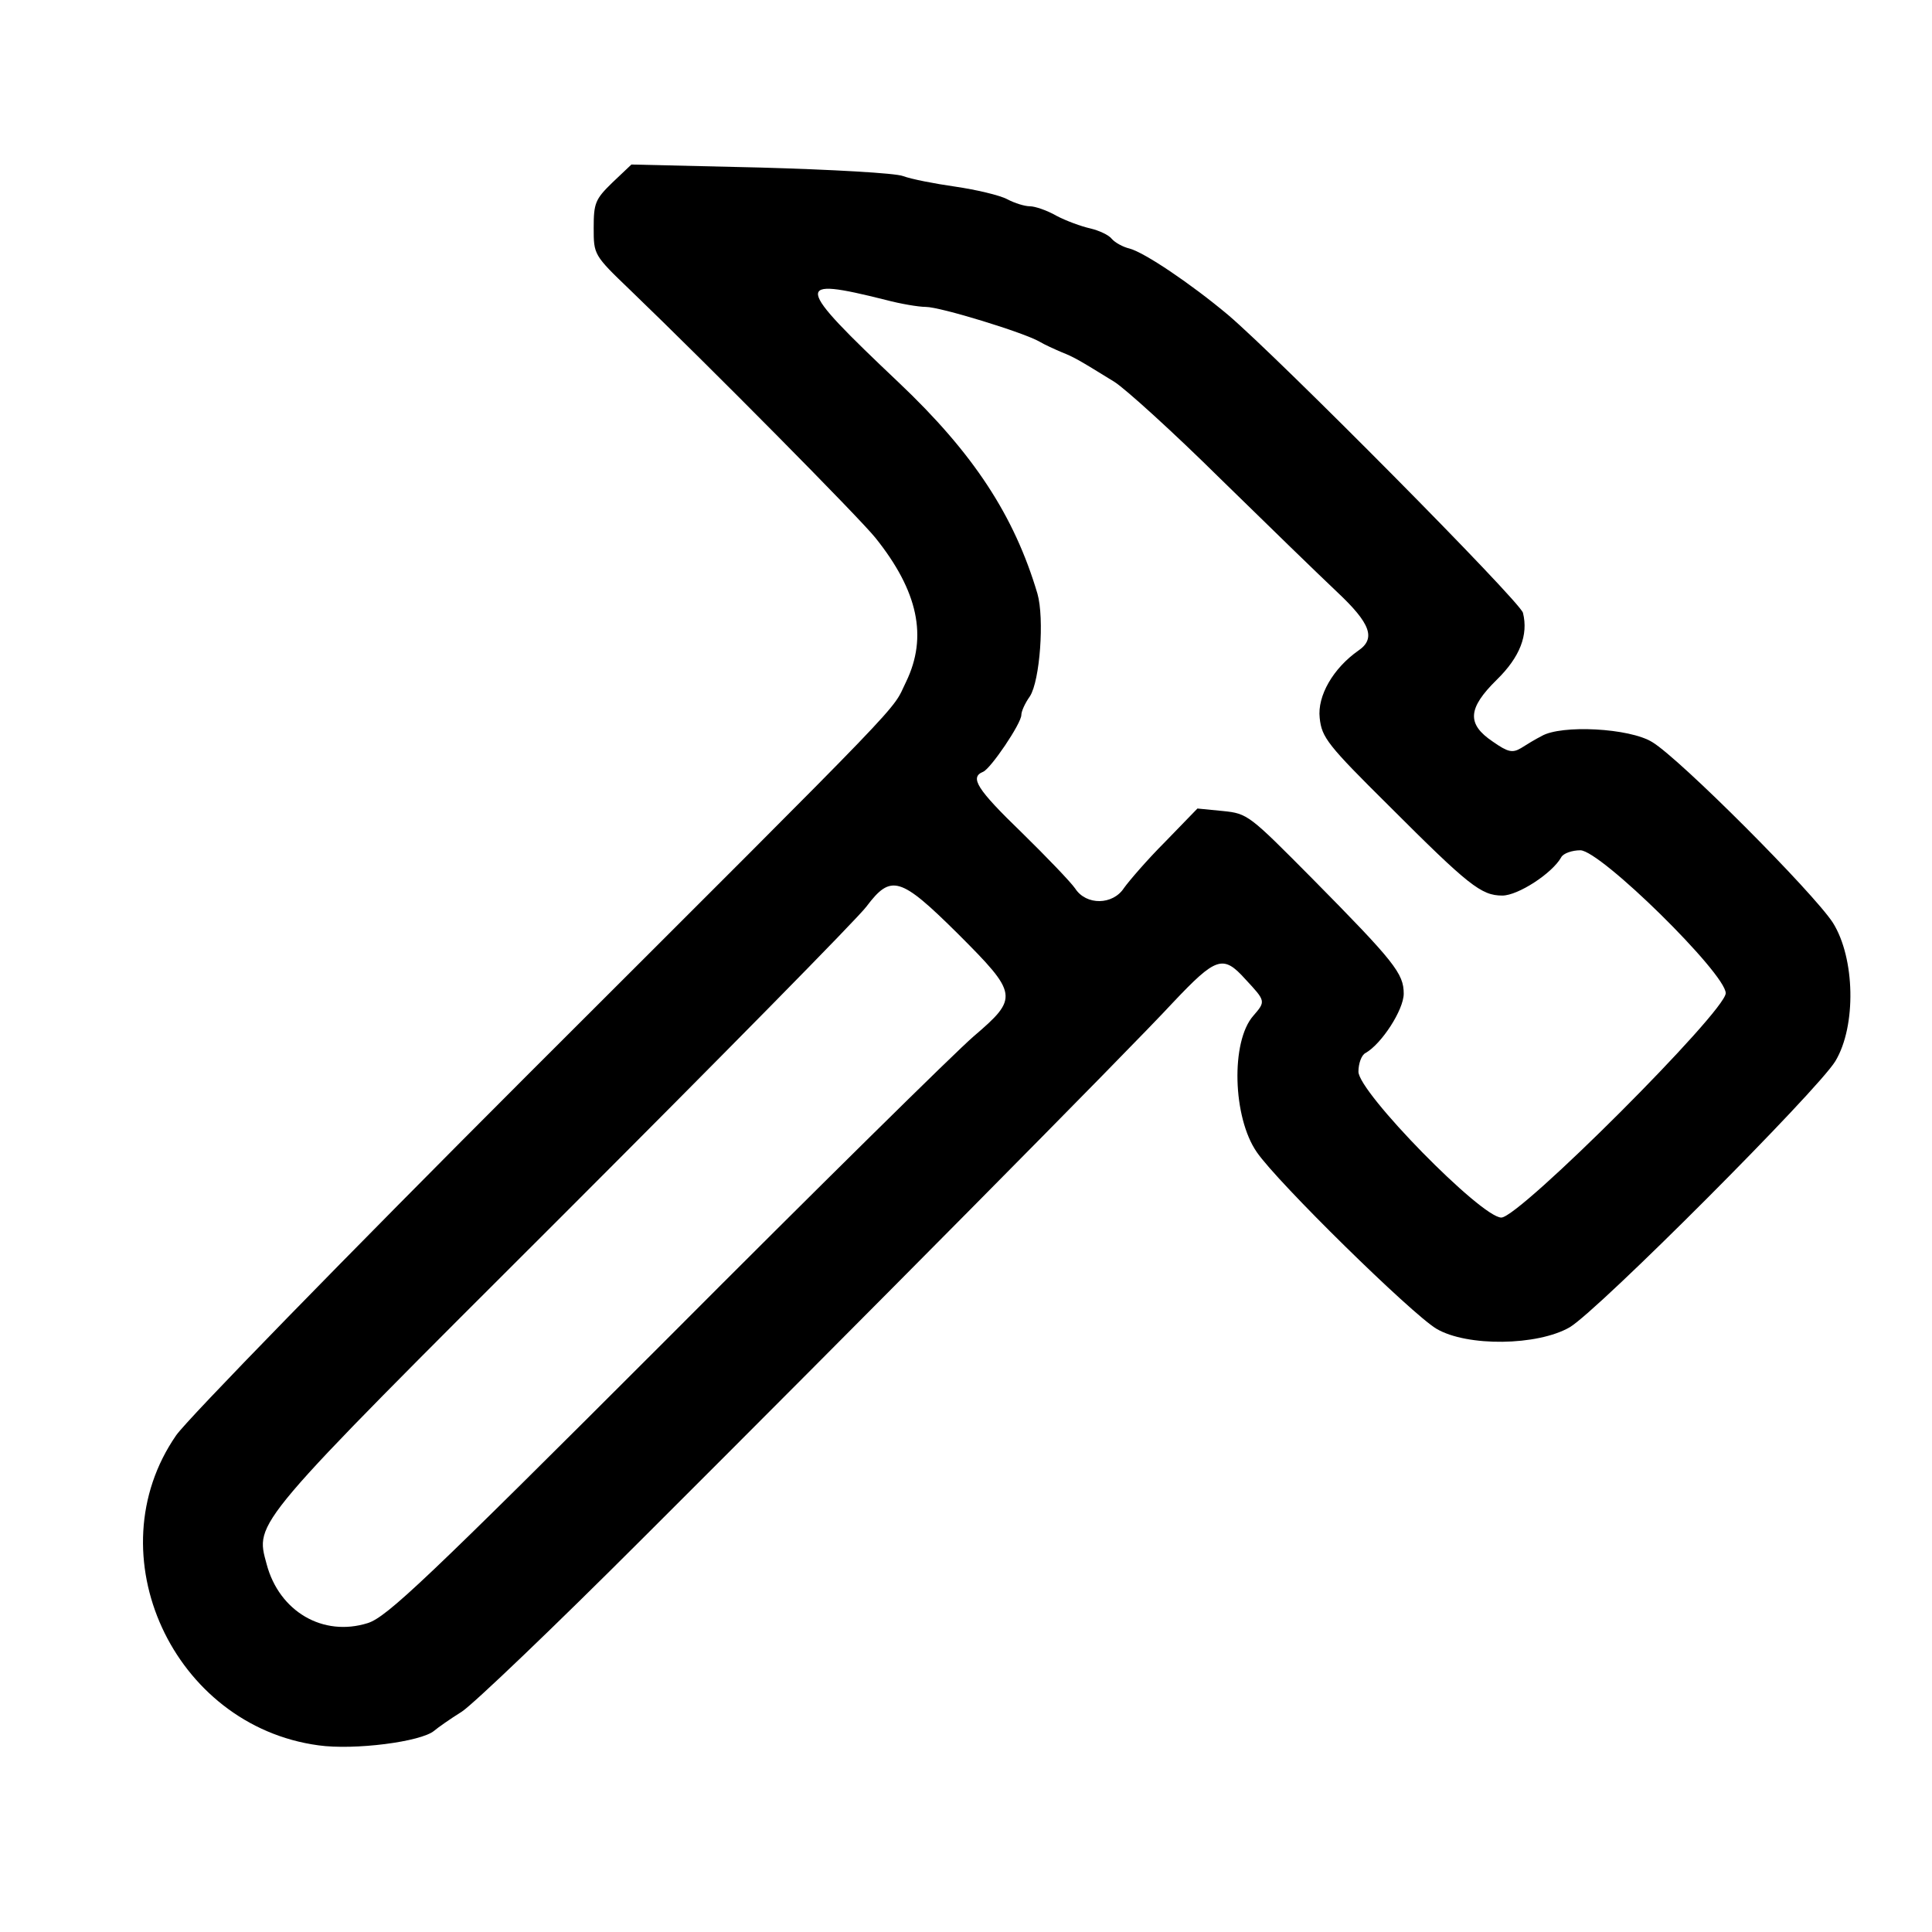
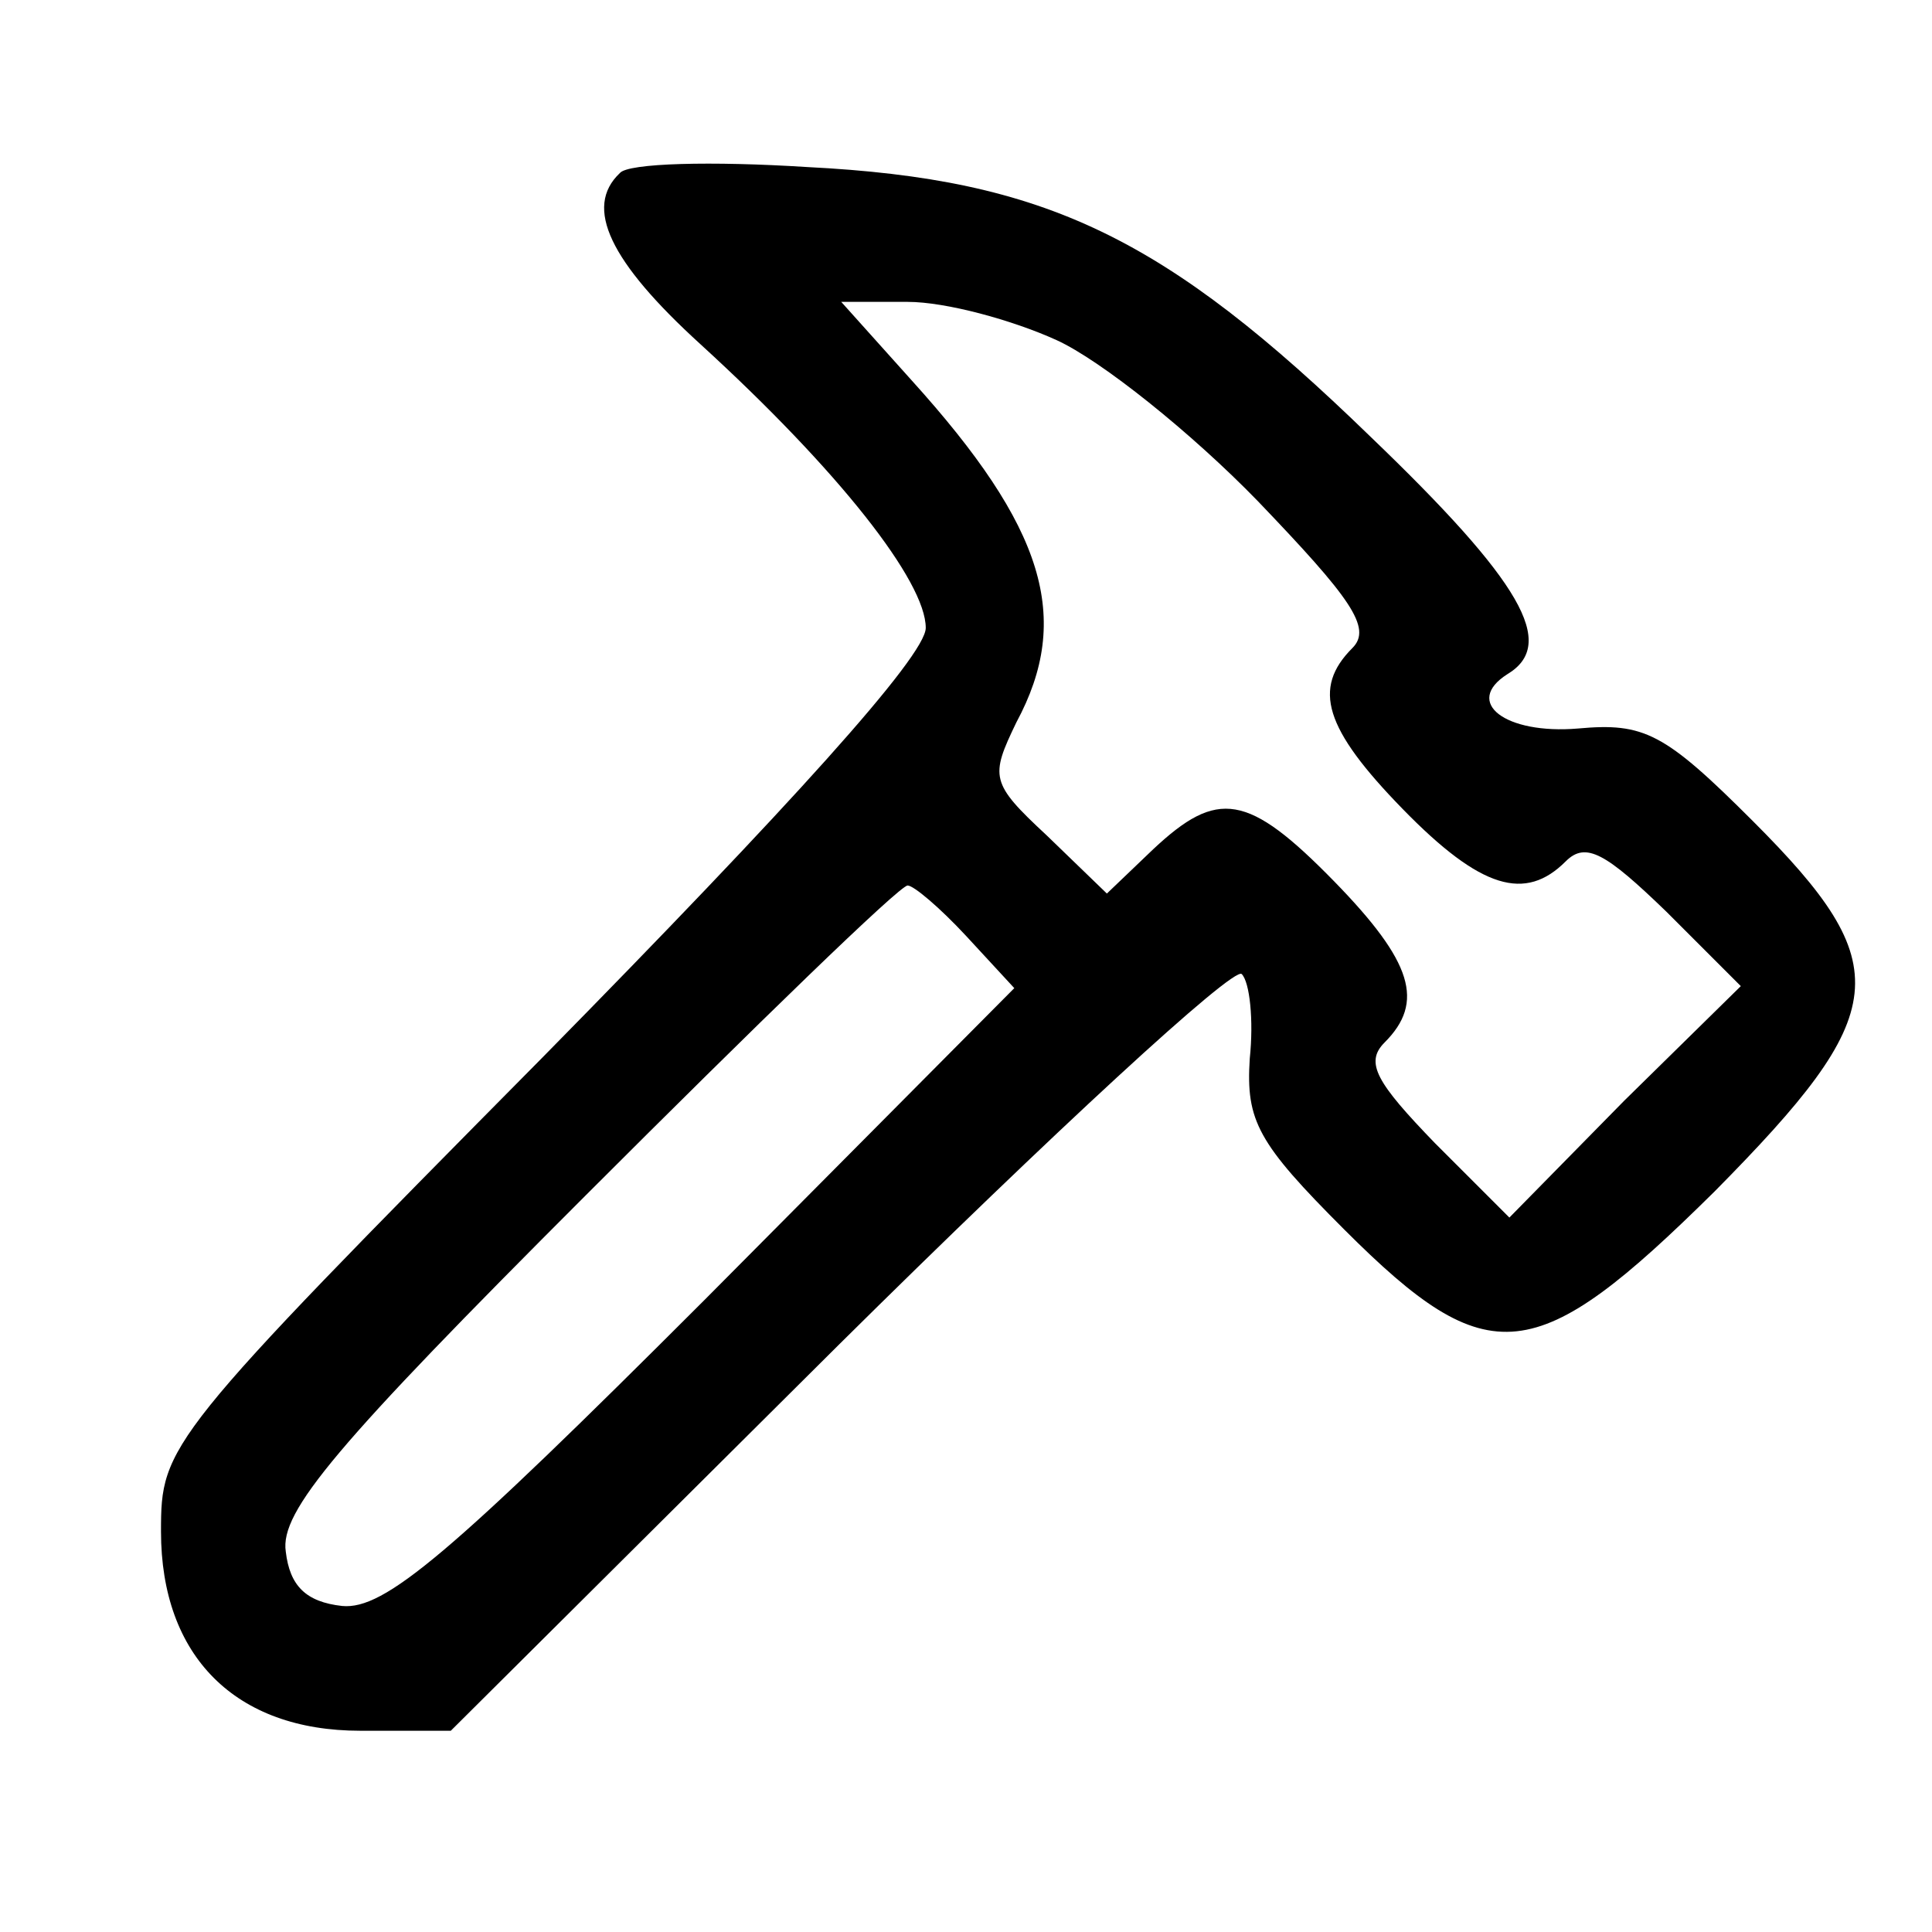
- <svg xmlns="http://www.w3.org/2000/svg" version="1.0" width="24" height="24" viewBox="0 0 384 384" preserveAspectRatio="xMidYMid meet">
-   <g transform="translate(0,384) scale(0.1,-0.1)" fill="currentColor" stroke="none">
-     <path d="M1217 3477 c-34 -33 -37 -41 -37 -90 0 -53 0 -54 72 -123 160 -154 455 -452 488 -493 85 -106 104 -197 61 -286 -31 -63 26 -4 -751 -780 -363 -363 -678 -686 -700 -718 -163 -236 -6 -577 283 -616 71 -10 204 7 230 29 7 6 31 23 55 38 24 16 185 170 358 343 415 414 972 976 1055 1066 86 91 100 96 144 47 41 -44 41 -44 16 -73 -45 -51 -41 -202 7 -271 41 -60 307 -321 357 -351 61 -36 201 -34 265 3 57 34 493 471 528 529 42 70 39 205 -5 275 -39 60 -304 326 -359 359 -45 28 -181 35 -220 12 -12 -6 -30 -17 -41 -24 -17 -10 -26 -8 -56 13 -52 35 -50 66 8 123 46 45 63 89 52 133 -6 23 -485 506 -586 592 -74 62 -166 124 -196 132 -13 3 -29 12 -35 19 -6 8 -26 17 -43 21 -18 4 -48 15 -67 25 -19 11 -43 19 -53 19 -10 0 -30 6 -45 14 -15 8 -62 19 -103 25 -42 6 -88 15 -104 21 -15 6 -142 13 -284 17 l-256 6 -38 -36z m543 -233 c30 -8 66 -14 80 -14 29 0 195 -51 226 -69 10 -6 30 -15 44 -21 25 -10 32 -14 105 -59 22 -14 117 -100 210 -192 94 -92 198 -193 233 -226 66 -62 77 -92 42 -116 -50 -35 -82 -90 -77 -134 4 -39 16 -54 138 -175 158 -158 183 -178 225 -178 31 0 99 44 117 76 4 8 22 14 38 14 40 0 289 -245 289 -284 0 -36 -410 -446 -446 -446 -40 0 -284 249 -284 290 0 16 6 33 14 37 32 18 76 86 76 118 0 40 -18 63 -182 229 -125 126 -128 129 -177 134 l-51 5 -64 -66 c-36 -36 -72 -78 -82 -92 -22 -34 -75 -35 -97 -1 -9 13 -57 63 -106 111 -90 87 -104 110 -77 121 15 6 76 96 76 113 0 7 7 23 17 37 20 31 29 155 15 204 -46 155 -127 279 -276 420 -208 197 -210 210 -26 164z m144 -1260 c120 -120 121 -127 31 -204 -35 -30 -311 -302 -612 -604 -476 -476 -554 -550 -592 -562 -89 -28 -176 23 -201 117 -23 85 -33 73 589 694 314 314 585 589 603 613 49 65 67 60 182 -54z" />
+ <svg xmlns="http://www.w3.org/2000/svg" version="1.0" width="24" height="24" viewBox="0 0 96 96" preserveAspectRatio="xMidYMid meet">
+   <g transform="translate(0,96) scale(0.1,-0.1)" fill="currentColor" stroke="none">
+     <path d="M308 874 c-18 -17 -5 -44 40 -85 69 -63 112 -118 112 -141 0 -14 -68 -89 -190 -213 -188 -190 -190 -193 -190 -236 0 -62 37 -99 99 -99 l45 0 193 192 c106 105 196 188 200 184 4 -4 6 -23 4 -42 -2 -31 4 -42 47 -85 72 -72 95 -69 184 19 88 89 91 112 19 184 -44 44 -54 49 -87 46 -36 -3 -57 13 -35 27 25 15 7 46 -68 118 -102 99 -161 128 -280 134 -47 3 -89 2 -93 -3z m217 -83 c22 -10 67 -46 100 -80 46 -48 57 -63 47 -73 -20 -20 -14 -40 25 -80 39 -40 61 -46 81 -26 10 10 20 4 50 -25 l37 -37 -58 -57 -57 -58 -37 37 c-29 30 -35 40 -25 50 20 20 14 40 -25 80 -43 44 -58 46 -90 16 l-23 -22 -30 29 c-28 26 -28 29 -15 56 28 52 14 97 -52 170 l-35 39 33 0 c19 0 52 -9 74 -19z m-45 -296 l24 -26 -154 -155 c-127 -127 -159 -154 -180 -152 -18 2 -26 10 -28 27 -3 20 25 53 149 177 85 85 156 154 160 154 3 0 16 -11 29 -25z" />
  </g>
</svg>
